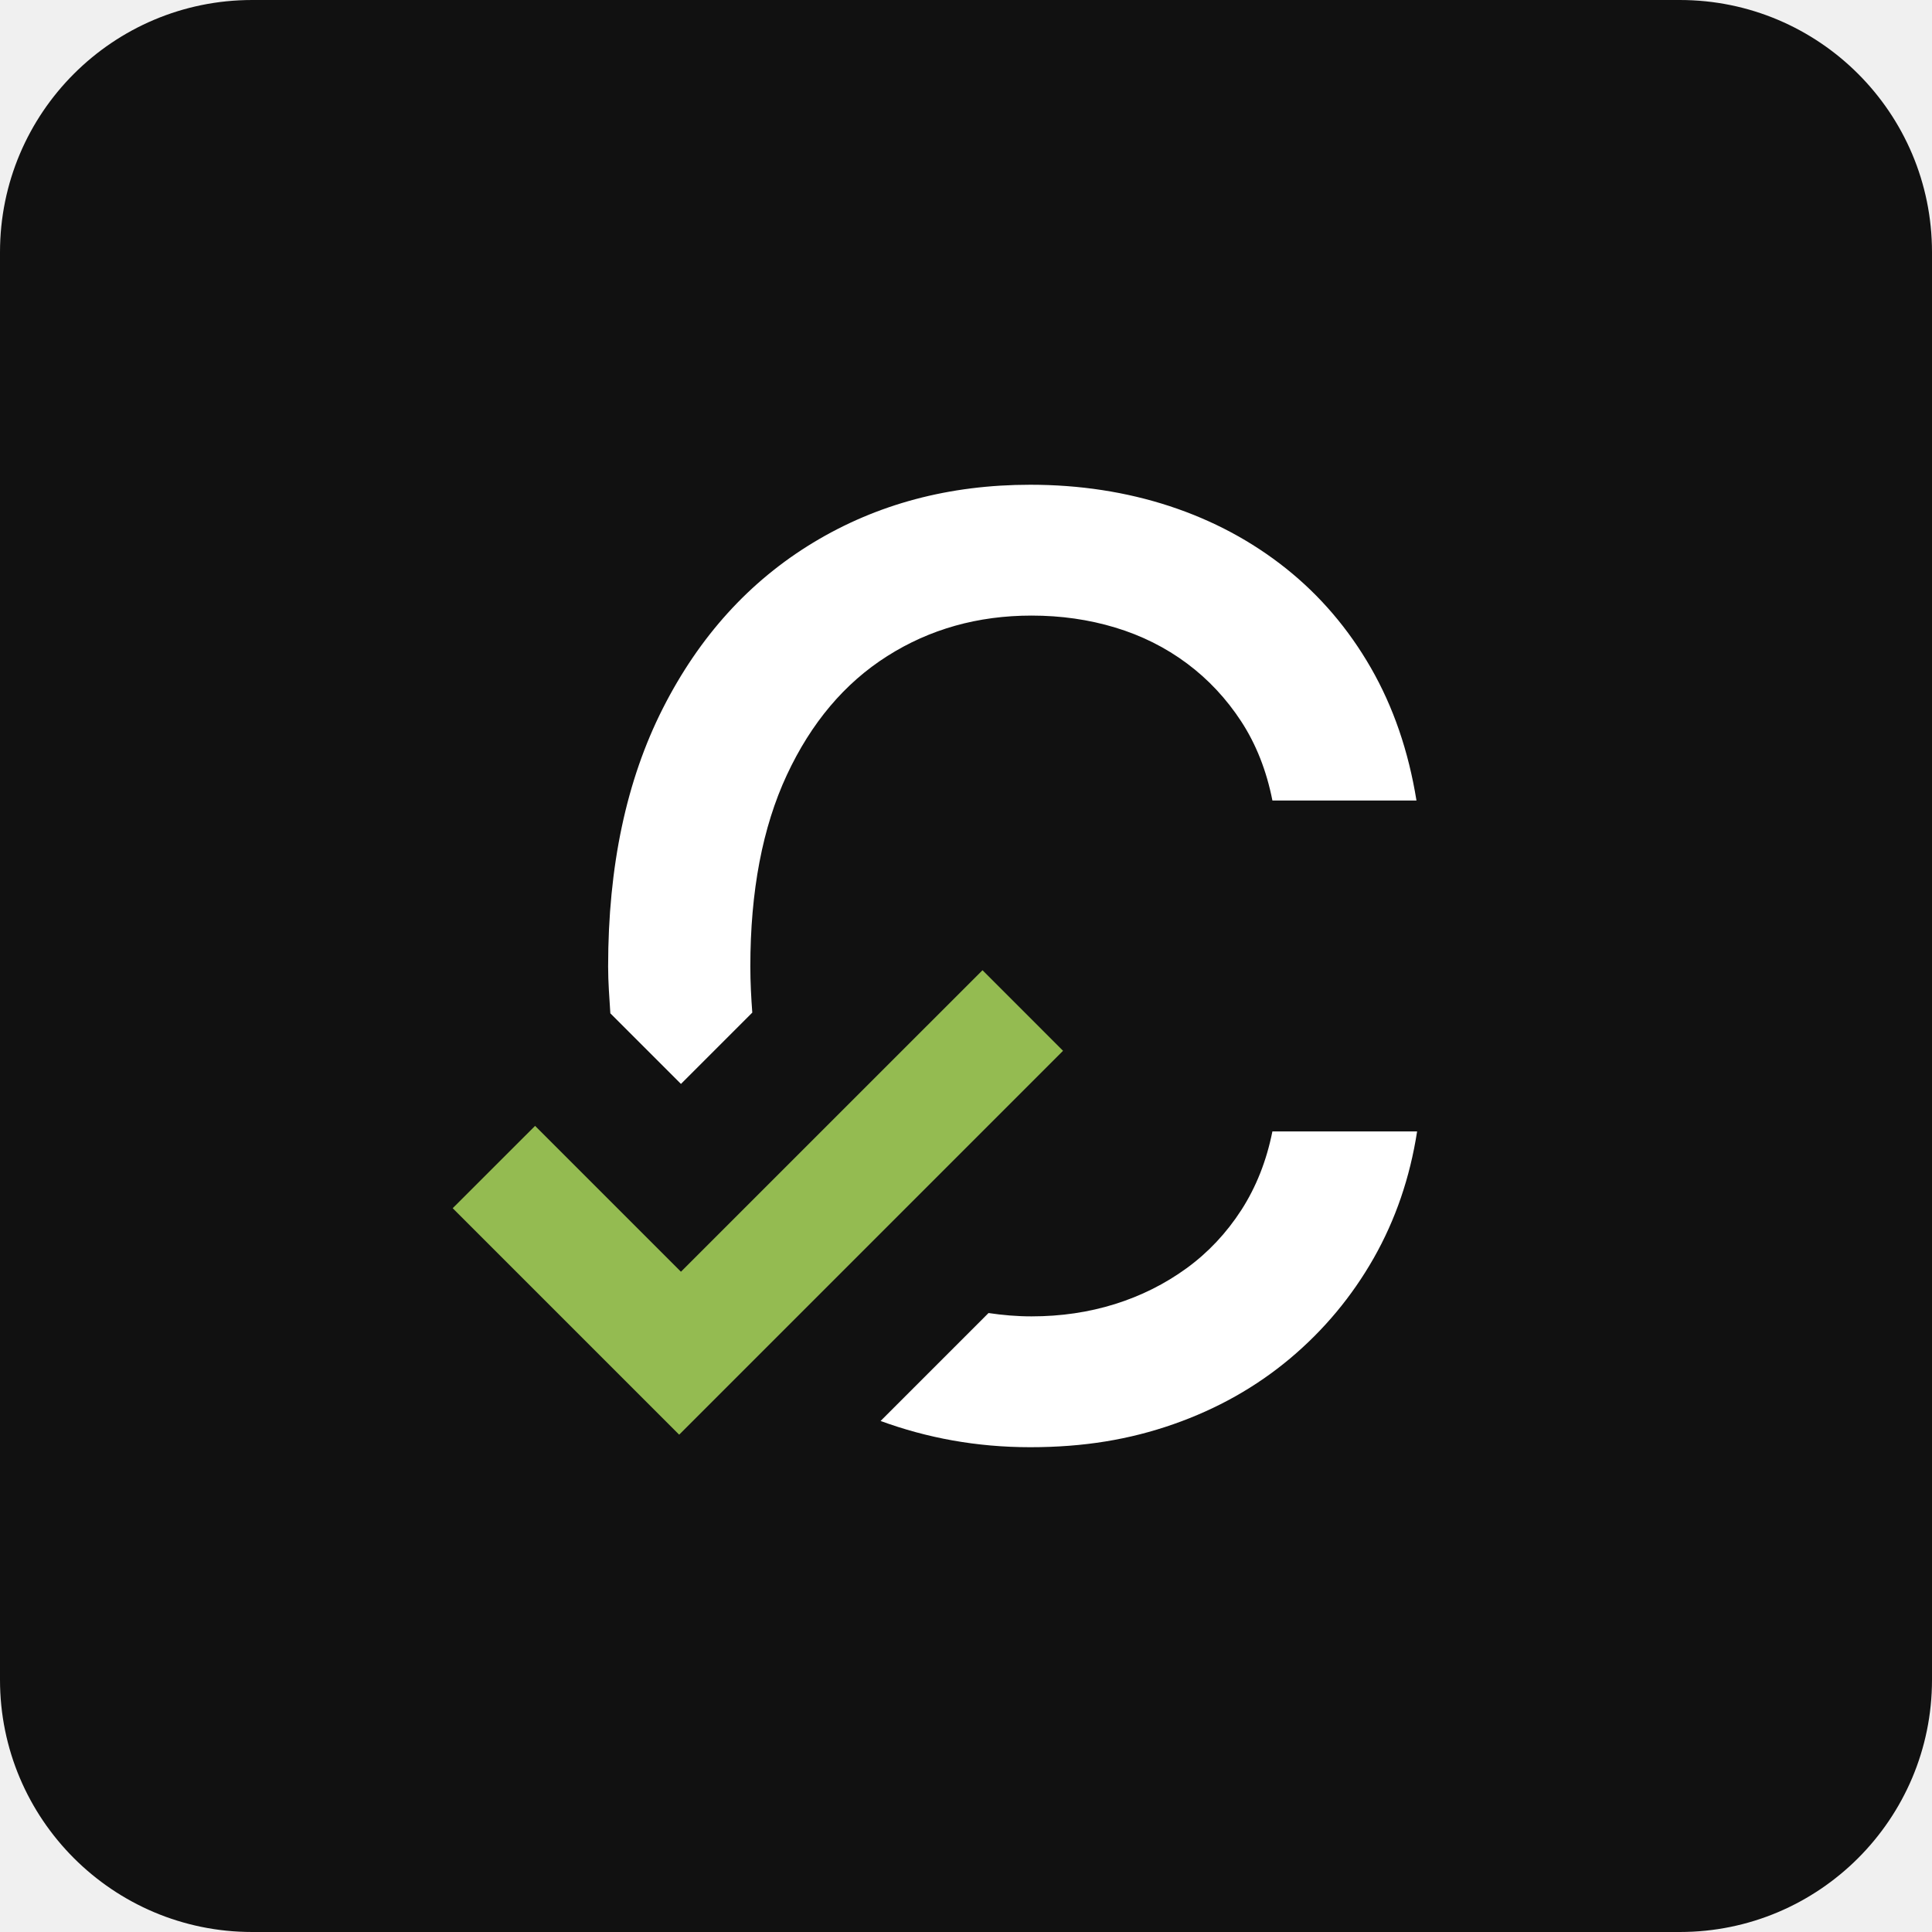
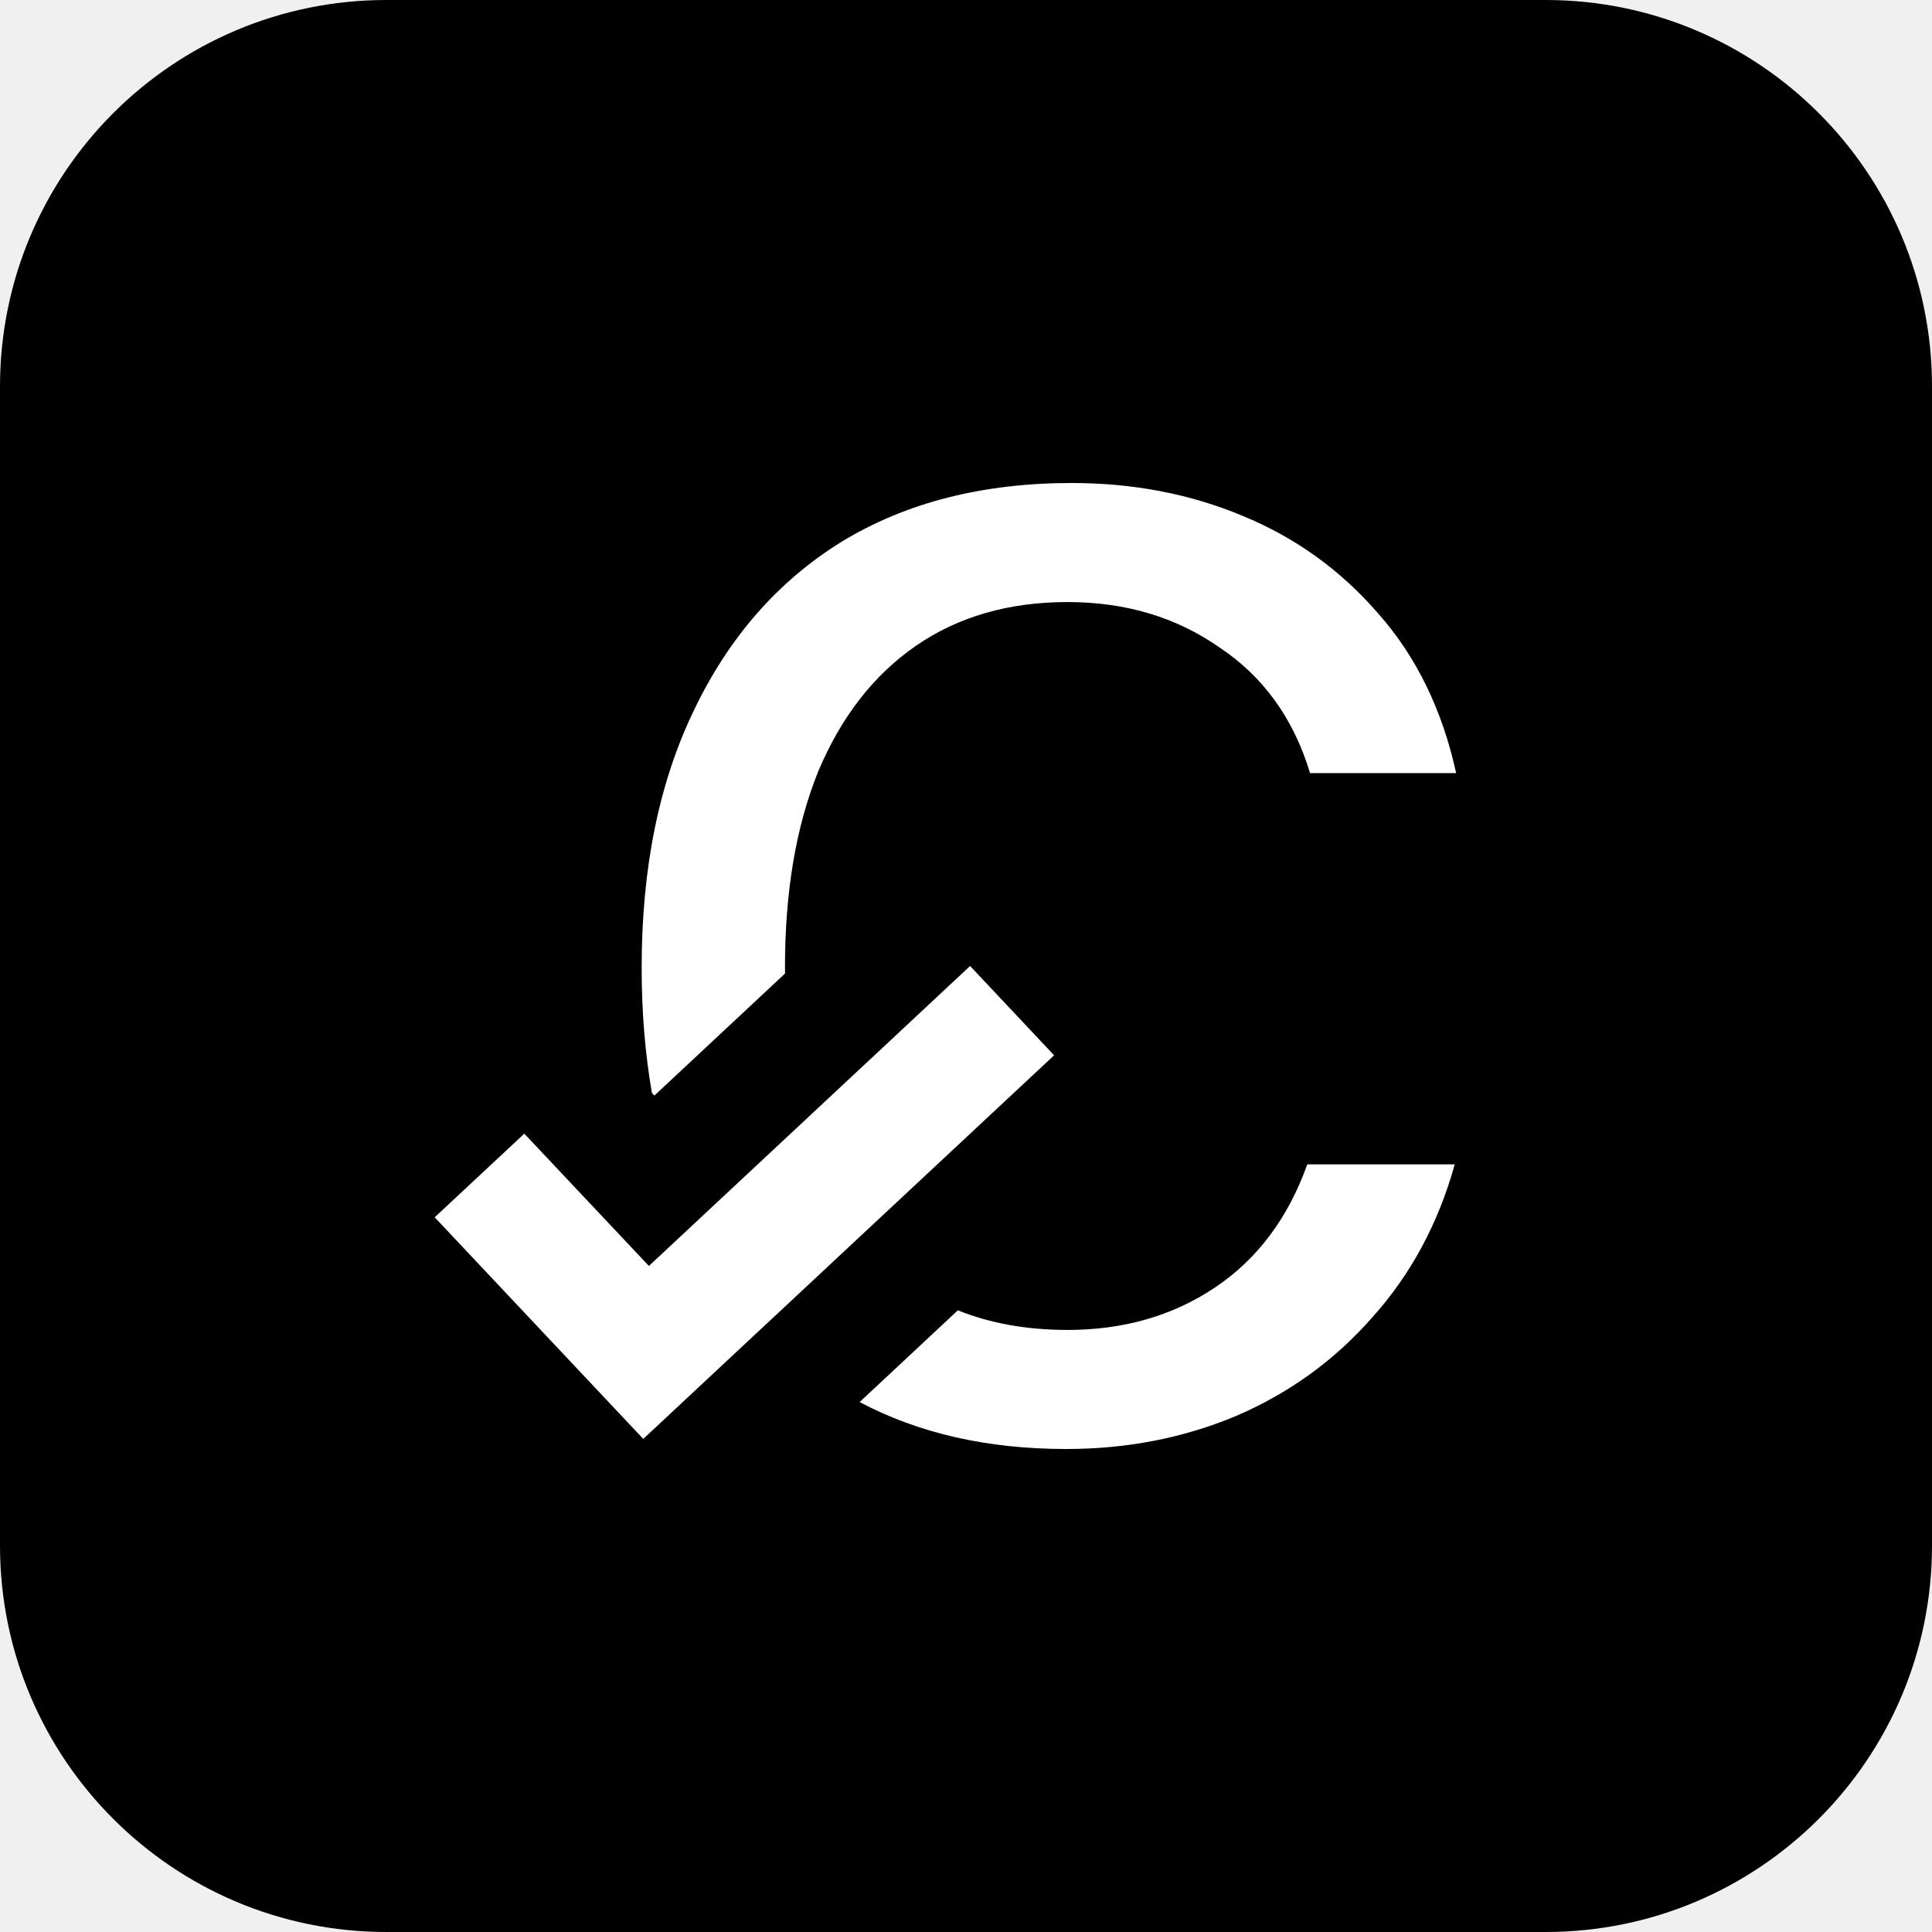
- <svg xmlns="http://www.w3.org/2000/svg" width="128" height="128" viewBox="0 0 128 128" fill="none" version="1.1" id="svg10">
-   <defs id="defs14" />
-   <path d="M111.29 0H16.709C7.481 0 0 7.481 0 16.709V111.29C0 120.519 7.481 128 16.709 128H111.29C120.519 128 128 120.519 128 111.29V16.709C128 7.481 120.519 0 111.29 0Z" fill="#0F2544" id="path2" style="fill:#111111;fill-opacity:1" />
-   <path d="M65.093 64.28L45.114 84.255L35.451 74.592L29.992 80.047L44.992 95.047L44.995 95.04L45.002 95.047L70.429 69.617L65.093 64.28Z" fill="#60A1E2" id="path4" style="fill:#94bb51;fill-opacity:1" />
-   <path d="M41.67 68.369L45.115 71.813L49.841 67.087C49.768 66.099 49.712 65.097 49.712 64.038C49.712 59.039 50.518 54.81 52.129 51.348C53.741 47.89 55.955 45.262 58.779 43.471C61.596 41.681 64.785 40.784 68.345 40.784C70.286 40.784 72.136 41.047 73.884 41.576C75.636 42.105 77.22 42.897 78.635 43.951C80.051 45.006 81.253 46.292 82.241 47.806C83.225 49.319 83.912 51.064 84.301 53.037H93.845C93.316 49.757 92.307 46.828 90.822 44.242C89.336 41.66 87.461 39.463 85.198 37.659C82.931 35.854 80.363 34.477 77.486 33.531C74.609 32.589 71.533 32.116 68.254 32.116C62.893 32.116 58.1 33.395 53.878 35.949C49.652 38.507 46.334 42.164 43.916 46.93C41.499 51.695 40.29 57.395 40.29 64.035C40.29 65.107 40.374 66.113 40.437 67.136L41.667 68.366L41.67 68.369Z" fill="white" id="path6" />
-   <path d="M84.3 74.96C83.911 76.904 83.225 78.642 82.24 80.17C81.252 81.698 80.043 82.984 78.614 84.024C77.181 85.065 75.597 85.857 73.863 86.4C72.125 86.943 70.285 87.213 68.341 87.213C67.359 87.213 66.417 87.129 65.492 86.992L58.341 94.143C61.403 95.264 64.69 95.881 68.253 95.881C71.816 95.881 74.833 95.373 77.734 94.36C80.639 93.344 83.214 91.894 85.467 90.005C87.716 88.117 89.563 85.899 91.01 83.358C92.454 80.815 93.414 78.019 93.887 74.96H84.3Z" fill="white" id="path8" />
+ <svg xmlns="http://www.w3.org/2000/svg" width="40" height="40" viewBox="0 0 40 40" fill="none">
+   <path d="M0 8C0 3.582 3.582 0 8 0H32C36.418 0 40 3.582 40 8V32C40 36.418 36.418 40 32 40H8C3.582 40 0 36.418 0 32V8Z" fill="black" />
+   <path d="M30.119 24.107C29.777 25.335 29.206 26.393 28.407 27.28C27.627 28.168 26.685 28.848 25.582 29.32C24.498 29.773 23.328 30 22.073 30C20.443 30 19.019 29.675 17.798 29.028L19.831 27.129C20.505 27.399 21.261 27.535 22.102 27.535C23.262 27.535 24.279 27.243 25.154 26.657C26.029 26.072 26.667 25.222 27.066 24.107H30.119Z" fill="white" />
+   <path d="M21.824 21.849L13.318 29.791L9 25.203L10.855 23.471L13.435 26.21L20.085 20L21.824 21.849Z" fill="white" />
+   <path d="M22.188 10C23.462 10 24.642 10.226 25.726 10.68C26.829 11.133 27.77 11.813 28.55 12.72C29.33 13.607 29.862 14.703 30.148 16.006H27.123C26.781 14.873 26.153 14.004 25.24 13.399C24.346 12.776 23.3 12.465 22.102 12.465C20.884 12.465 19.838 12.767 18.963 13.371C18.088 13.975 17.413 14.844 16.938 15.977C16.481 17.111 16.252 18.461 16.252 20.028C16.252 20.071 16.254 20.113 16.254 20.155L13.548 22.683L13.498 22.63C13.356 21.82 13.285 20.953 13.285 20.028C13.285 17.97 13.646 16.194 14.369 14.702C15.092 13.191 16.11 12.03 17.422 11.218C18.753 10.406 20.342 10 22.188 10Z" fill="white" />
</svg>
